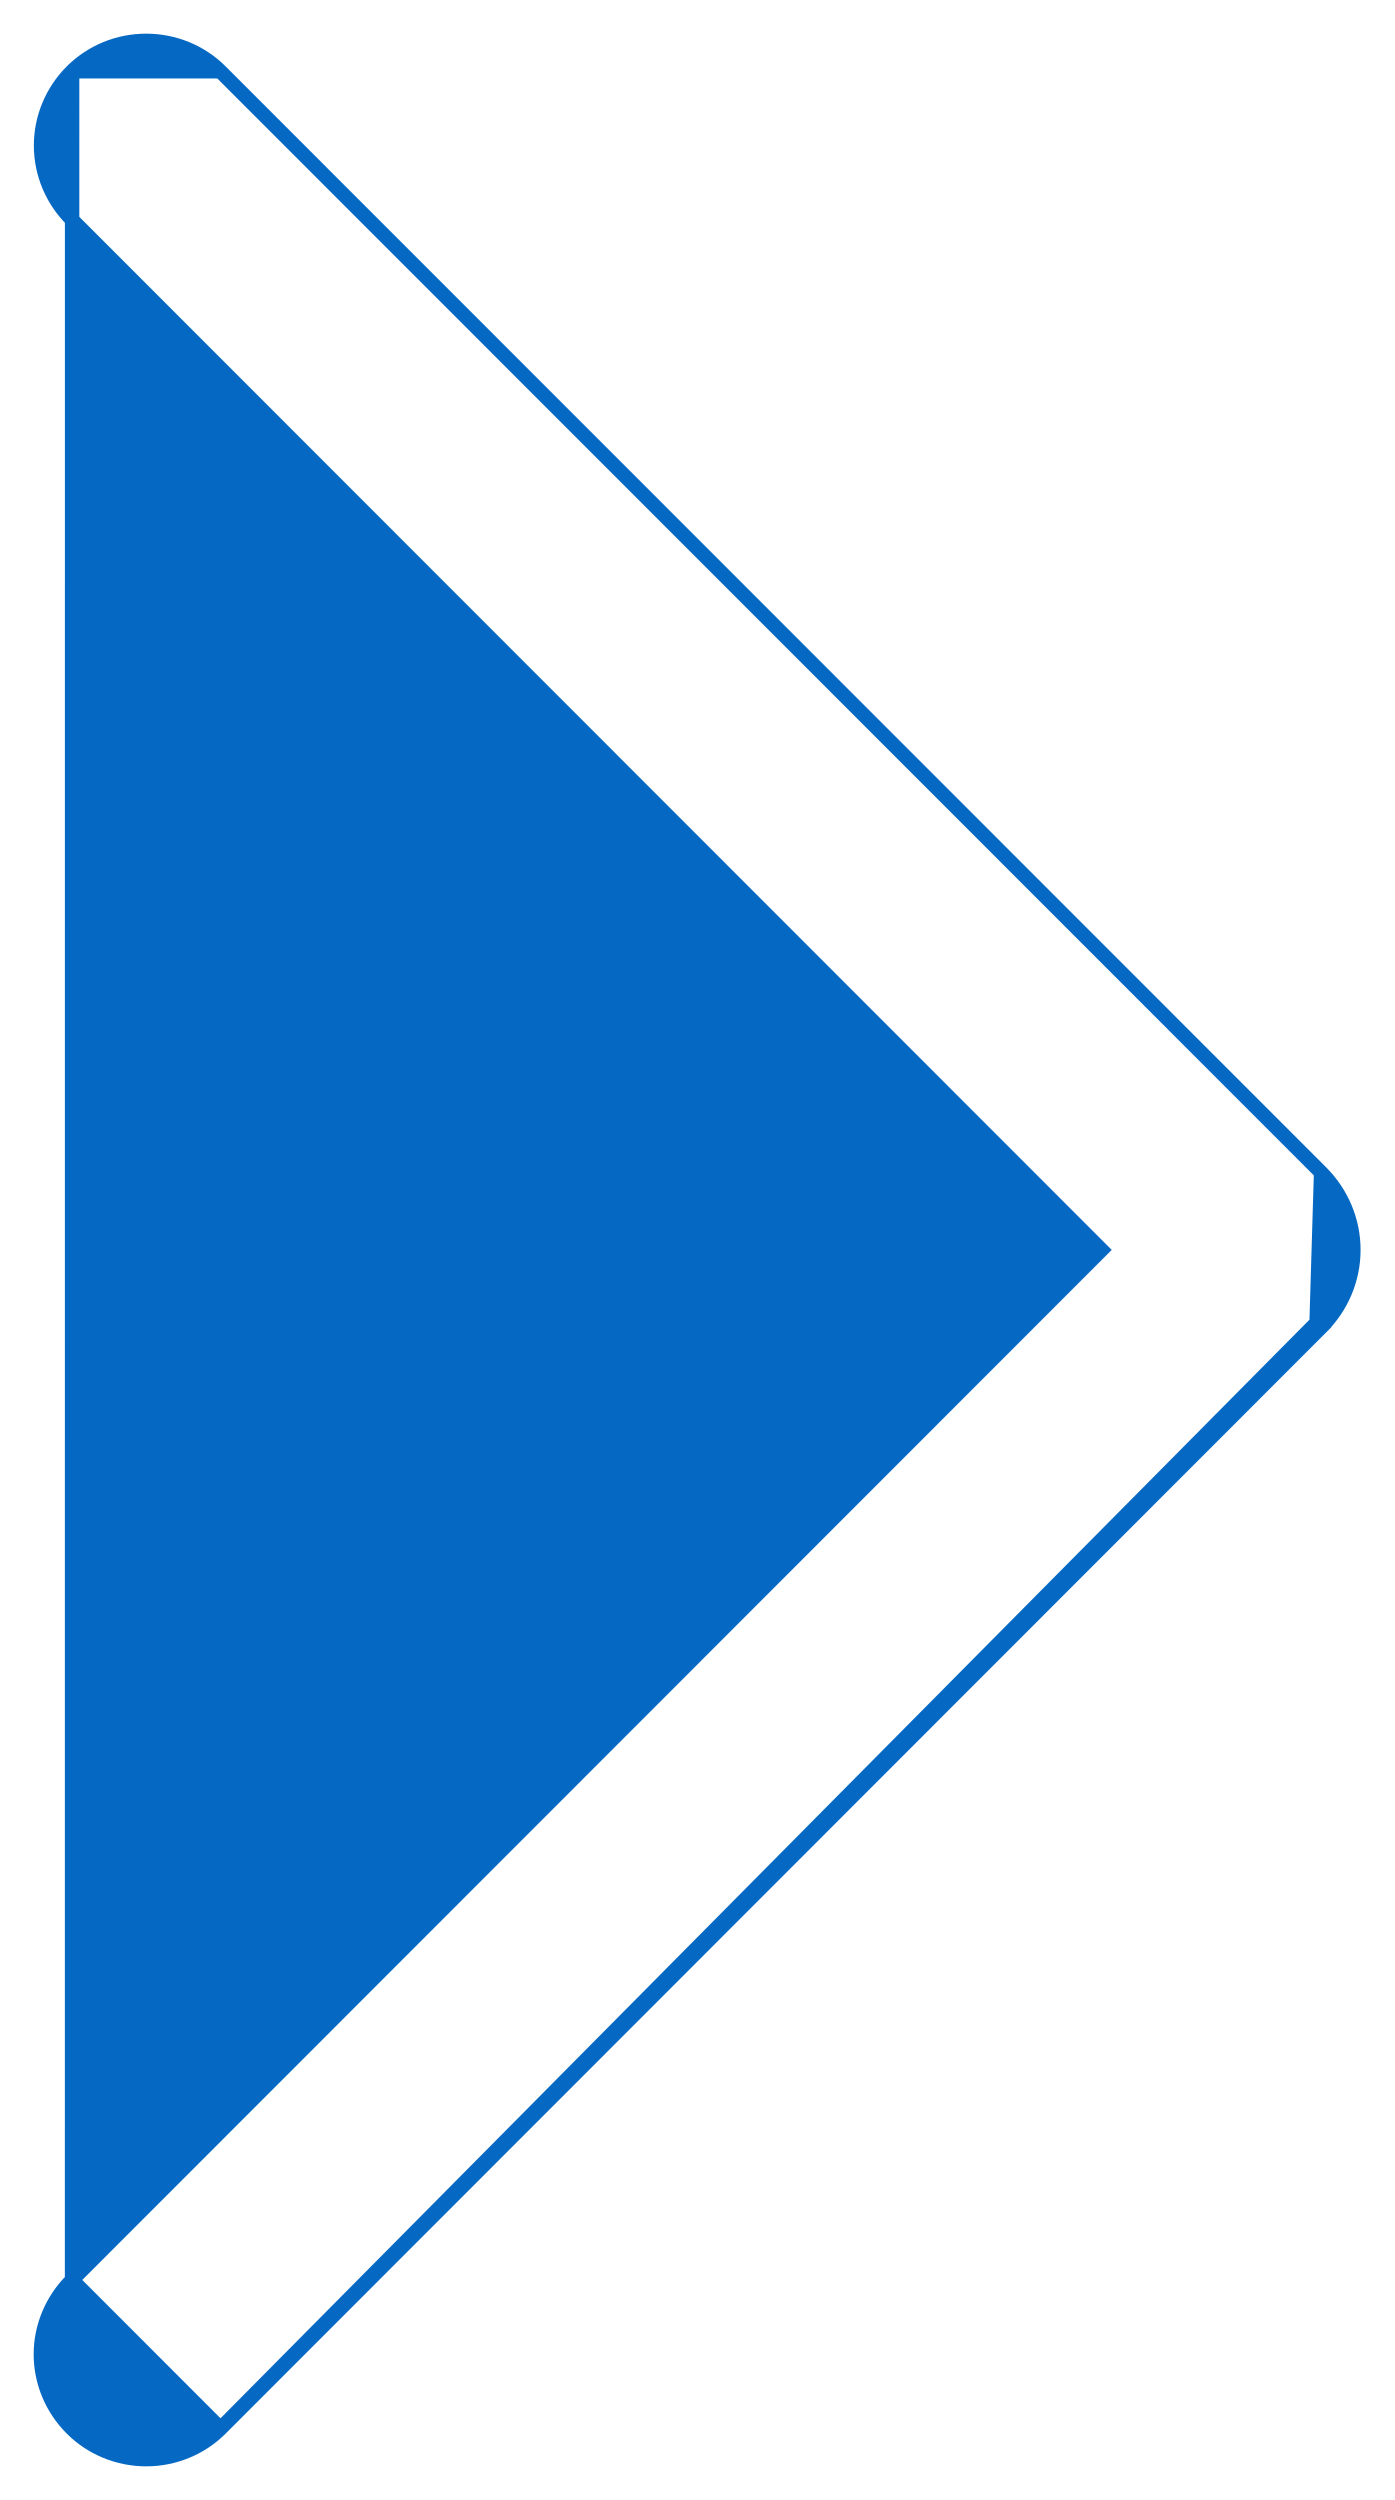
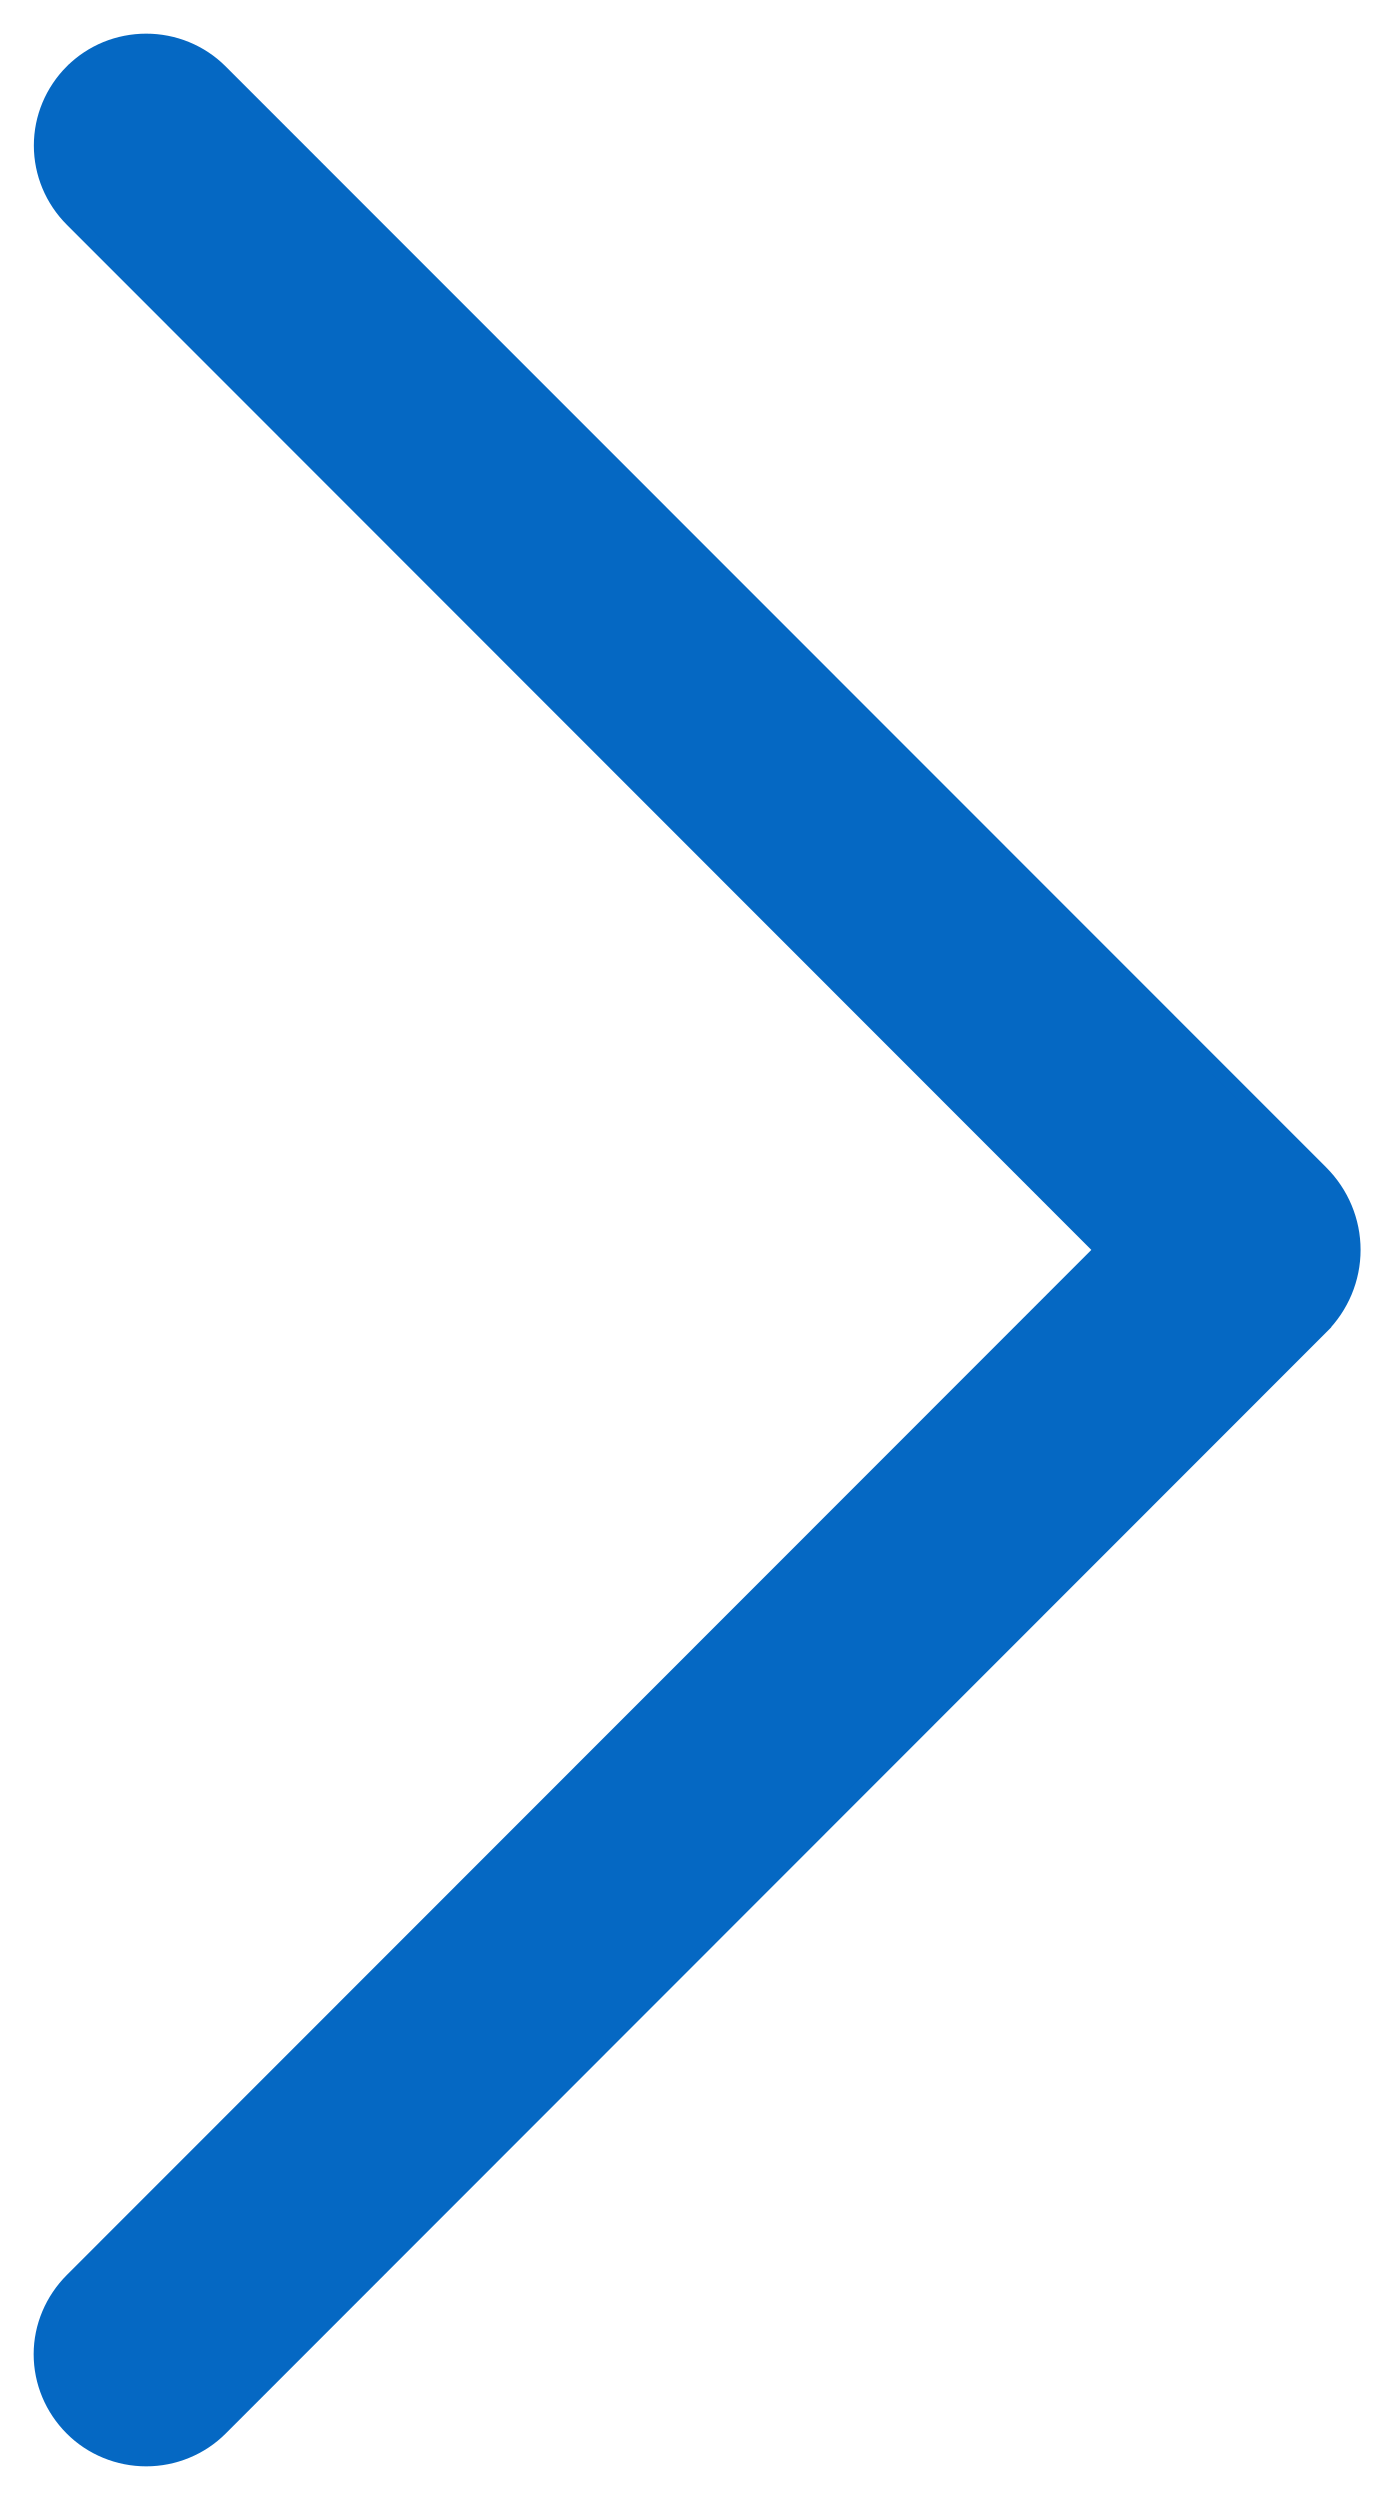
<svg xmlns="http://www.w3.org/2000/svg" width="29" height="52" viewBox="0 0 29 52" fill="none">
-   <path d="M1.5 1.482L1.499 1.482C1.086 1.895 0.854 2.449 0.854 3.027C0.854 3.605 1.086 4.16 1.499 4.572L22.912 25.998L1.499 47.423L1.5 1.482ZM1.5 1.482C1.701 1.282 1.941 1.123 2.205 1.014C2.47 0.906 2.754 0.85 3.041 0.85C3.328 0.85 3.612 0.906 3.876 1.014C4.141 1.123 4.381 1.282 4.582 1.482L4.582 1.482M1.5 1.482L4.582 1.482M4.582 1.482L27.479 24.388L27.479 24.388M4.582 1.482L27.479 24.388M27.479 24.388C27.909 24.818 28.15 25.396 28.15 25.998C28.15 26.6 27.909 27.177 27.479 27.607L27.385 27.513M27.479 24.388L27.385 27.513M27.385 27.513L27.479 27.607L4.587 50.513M27.385 27.513L4.587 50.513M4.587 50.513C4.385 50.715 4.145 50.875 3.879 50.984C3.614 51.094 3.329 51.15 3.041 51.15C2.753 51.15 2.468 51.094 2.202 50.984C1.937 50.875 1.696 50.715 1.495 50.513M4.587 50.513L1.499 47.423C1.087 47.835 0.85 48.389 0.85 48.968C0.85 49.546 1.082 50.101 1.495 50.513M1.495 50.513C1.495 50.513 1.495 50.513 1.495 50.513L1.601 50.407L1.495 50.513Z" fill="#0568C3" stroke="#0568C3" stroke-width="0.3" />
+   <path d="M1.499 1.482L1.5 1.482C1.701 1.282 1.941 1.123 2.205 1.014C2.47 0.906 2.754 0.85 3.041 0.85C3.328 0.85 3.612 0.906 3.876 1.014C4.141 1.123 4.381 1.282 4.582 1.482L4.582 1.482L27.479 24.388L27.479 24.388C27.909 24.818 28.15 25.396 28.15 25.998C28.15 26.6 27.909 27.177 27.479 27.607L27.373 27.501L27.479 27.607L4.587 50.513C4.385 50.715 4.145 50.875 3.879 50.984C3.614 51.094 3.329 51.15 3.041 51.15C2.753 51.15 2.468 51.094 2.202 50.984C1.937 50.875 1.696 50.715 1.495 50.513C1.082 50.101 0.85 49.546 0.85 48.968C0.85 48.389 1.087 47.835 1.499 47.423C1.499 47.423 1.499 47.423 1.499 47.423L22.912 25.998L1.499 4.572C1.086 4.16 0.854 3.605 0.854 3.027C0.854 2.449 1.086 1.895 1.499 1.482Z" fill="#0568C3" stroke="#0568C3" stroke-width="0.3" />
</svg>
